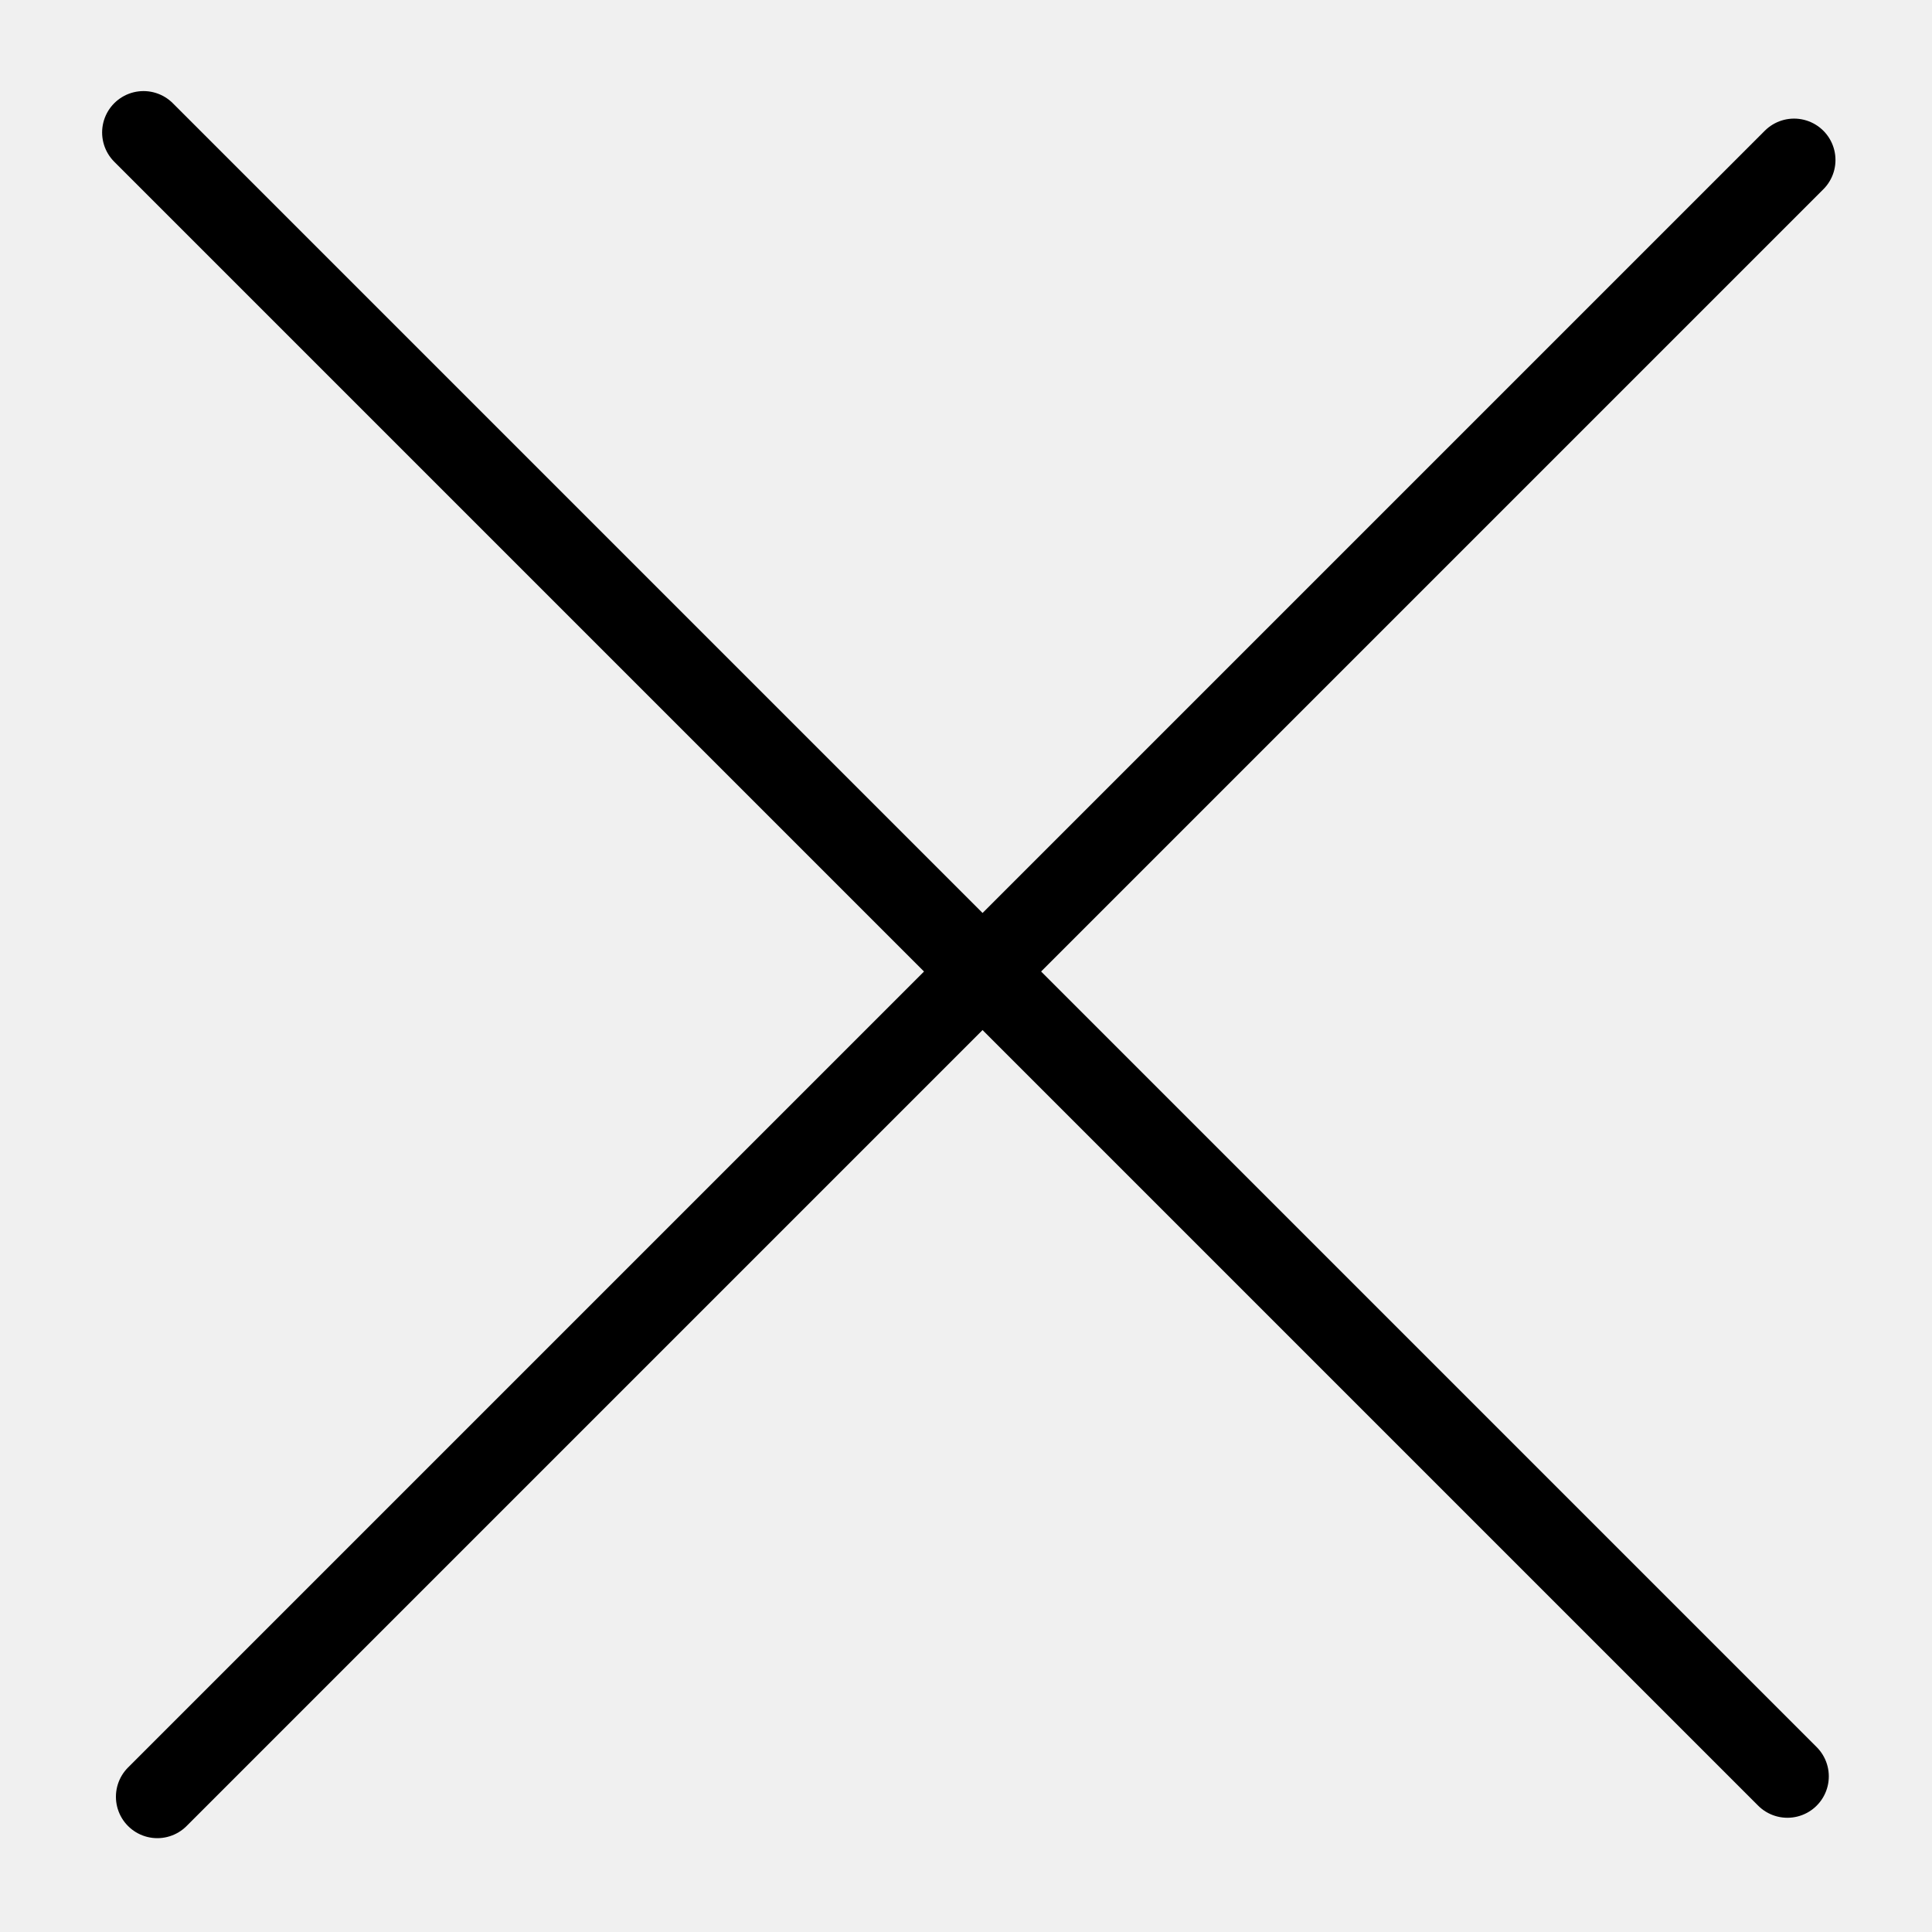
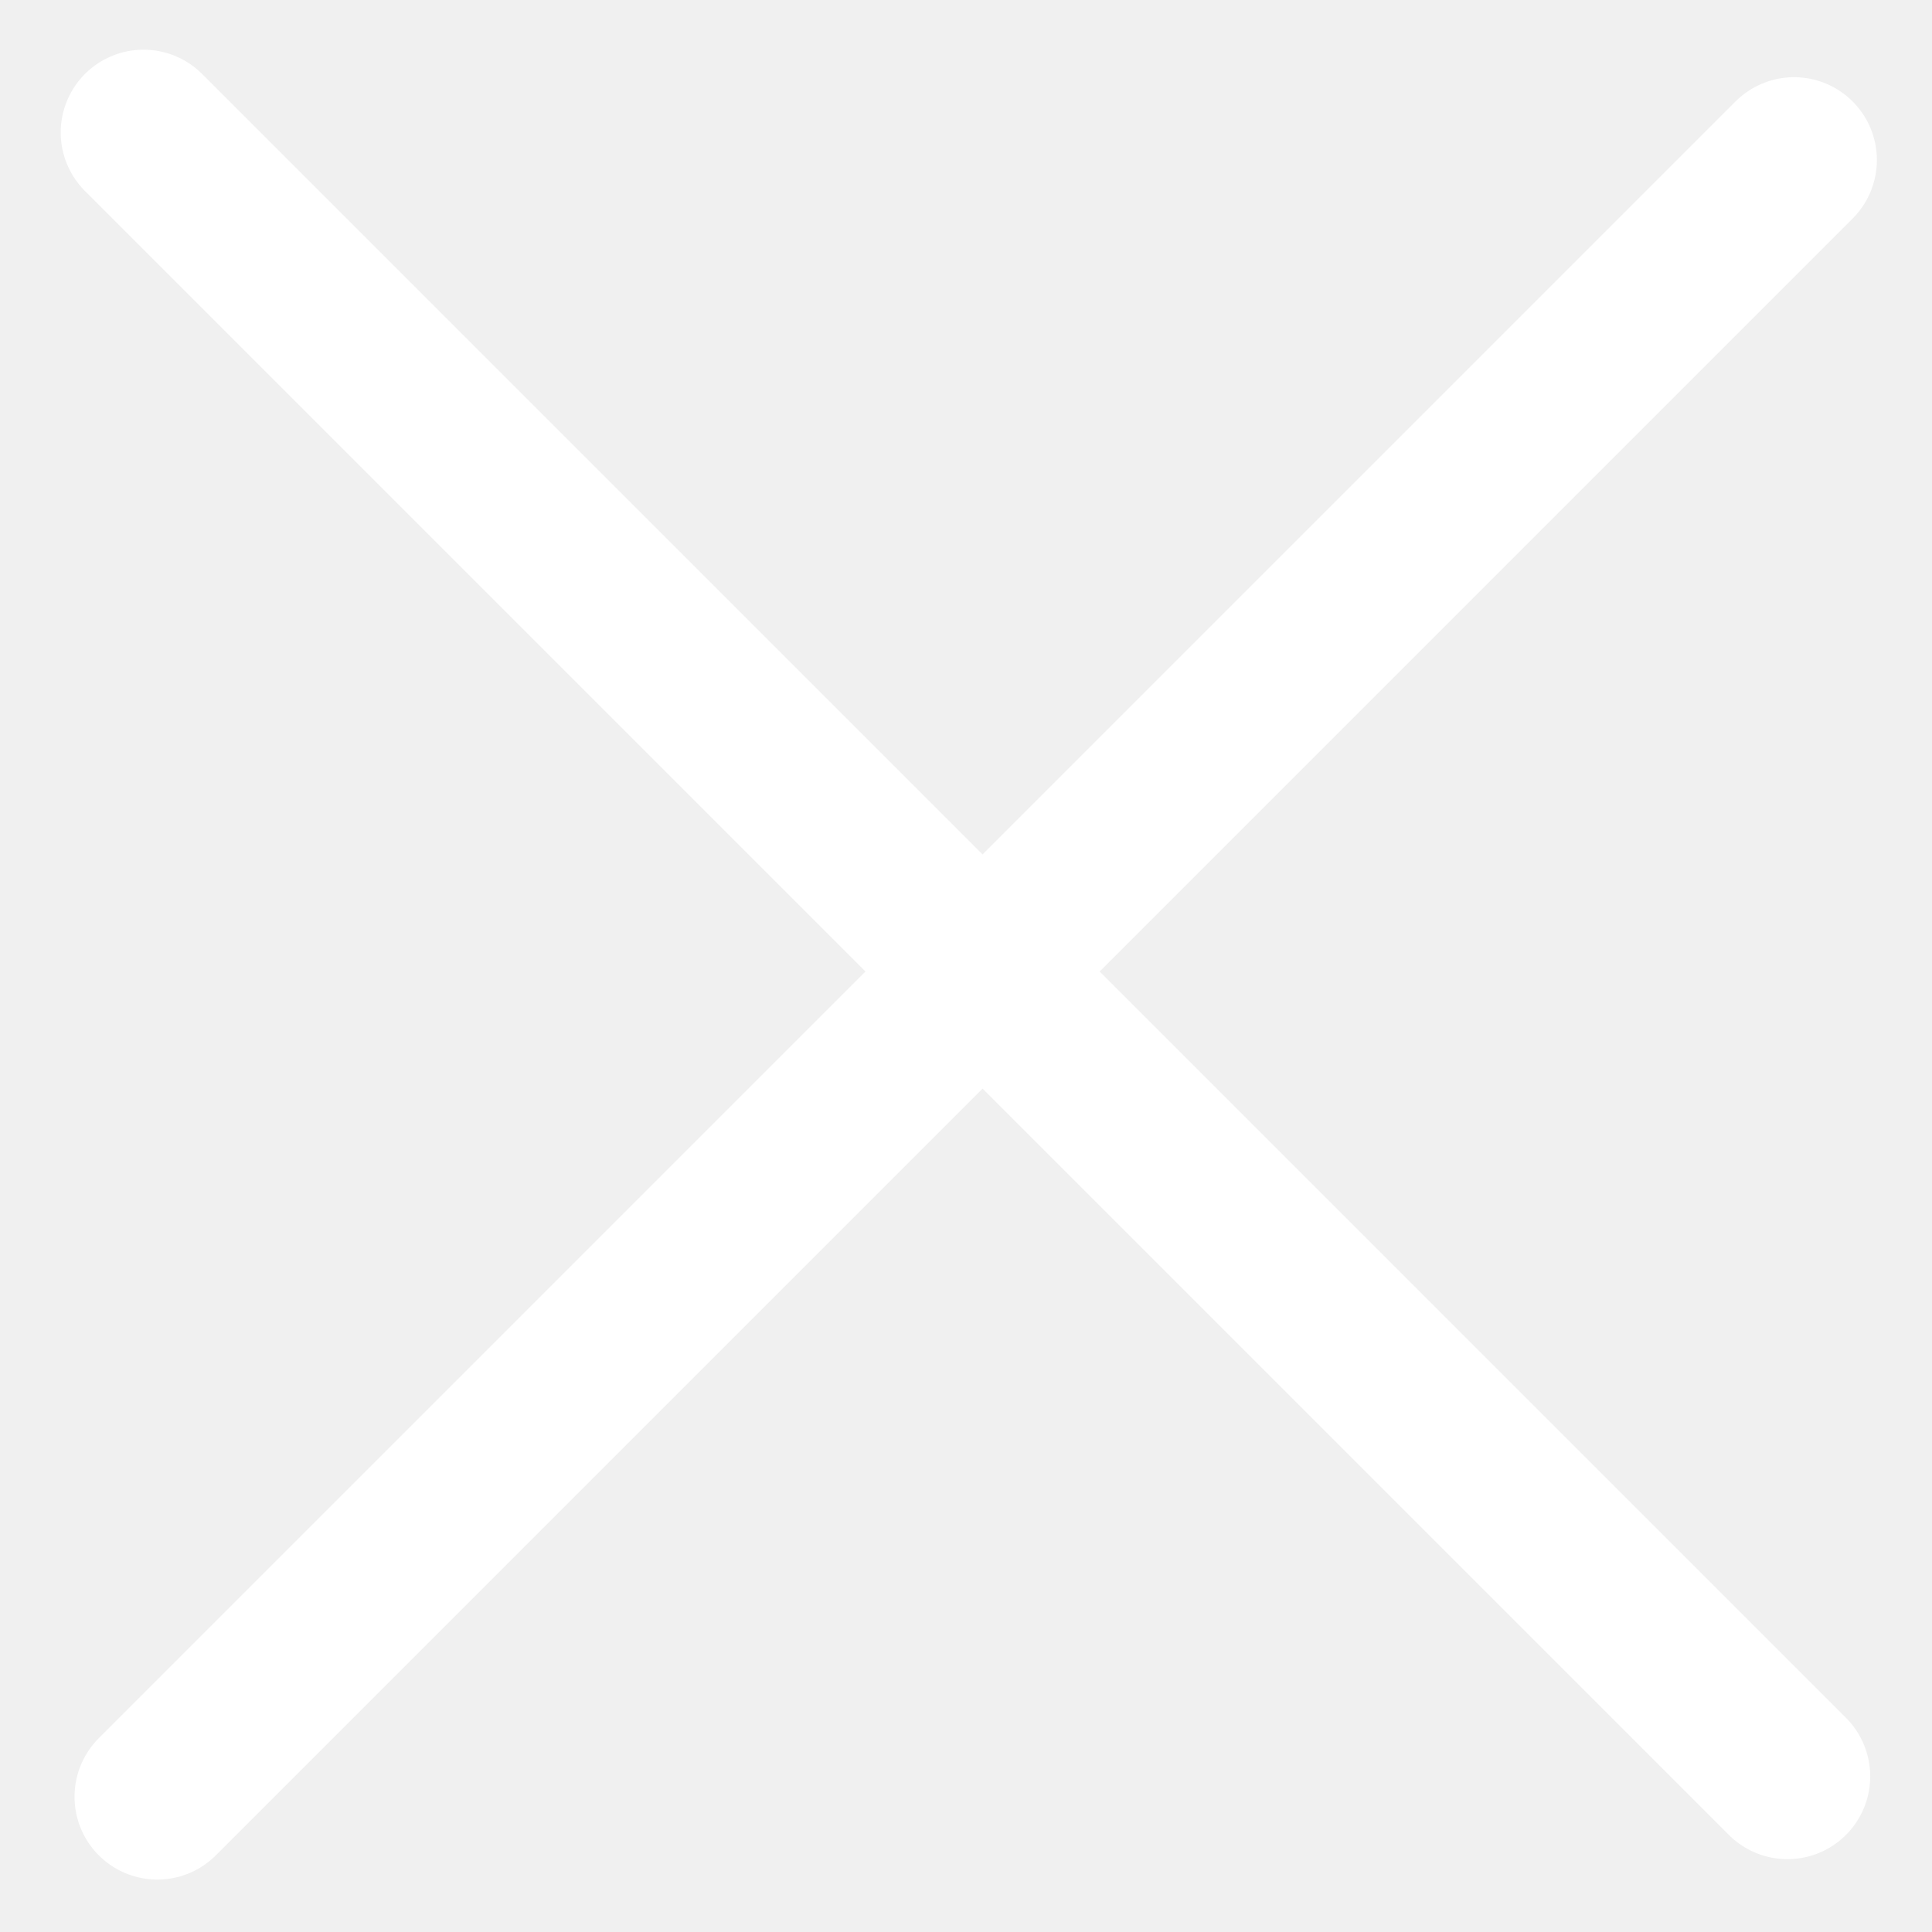
<svg xmlns="http://www.w3.org/2000/svg" version="1.1" width="700" height="700" viewBox="610 110 700 700">
-   <g id="document" fill="#ffffff00" fill-rule="nonzero" stroke="#000000" stroke-width="0" stroke-linecap="butt" stroke-linejoin="miter" stroke-miterlimit="10" font-family="none" font-weight="none" font-size="none">
+   <g id="document" fill="#ffffff00" fill-rule="nonzero" stroke="#ffffff" stroke-width="0" stroke-linecap="butt" stroke-linejoin="miter" stroke-miterlimit="10" font-family="none" font-weight="none" font-size="none">
    <rect x="610" y="78.571" transform="scale(1,1.4)" width="700" height="500" id="Shape-1-1" />
  </g>
-   <g fill-opacity="0" fill="#000000" fill-rule="nonzero" stroke="#000000" stroke-width="30" stroke-linecap="round" stroke-linejoin="round" stroke-miterlimit="10" font-family="none" font-weight="none" font-size="none">
+   <g fill-opacity="0" fill="#ffffff" fill-rule="nonzero" stroke="#ffffff" stroke-width="60" stroke-linecap="round" stroke-linejoin="round" stroke-miterlimit="10" font-family="none" font-weight="none" font-size="none">
    <g id="stage">
      <g id="layer1-1">
        <path d="M662,158l595.611,595.611" id="Path-1" />
        <path d="M667,761l593.028,-593.028" id="Path-1-1" />
      </g>
    </g>
  </g>
</svg>
